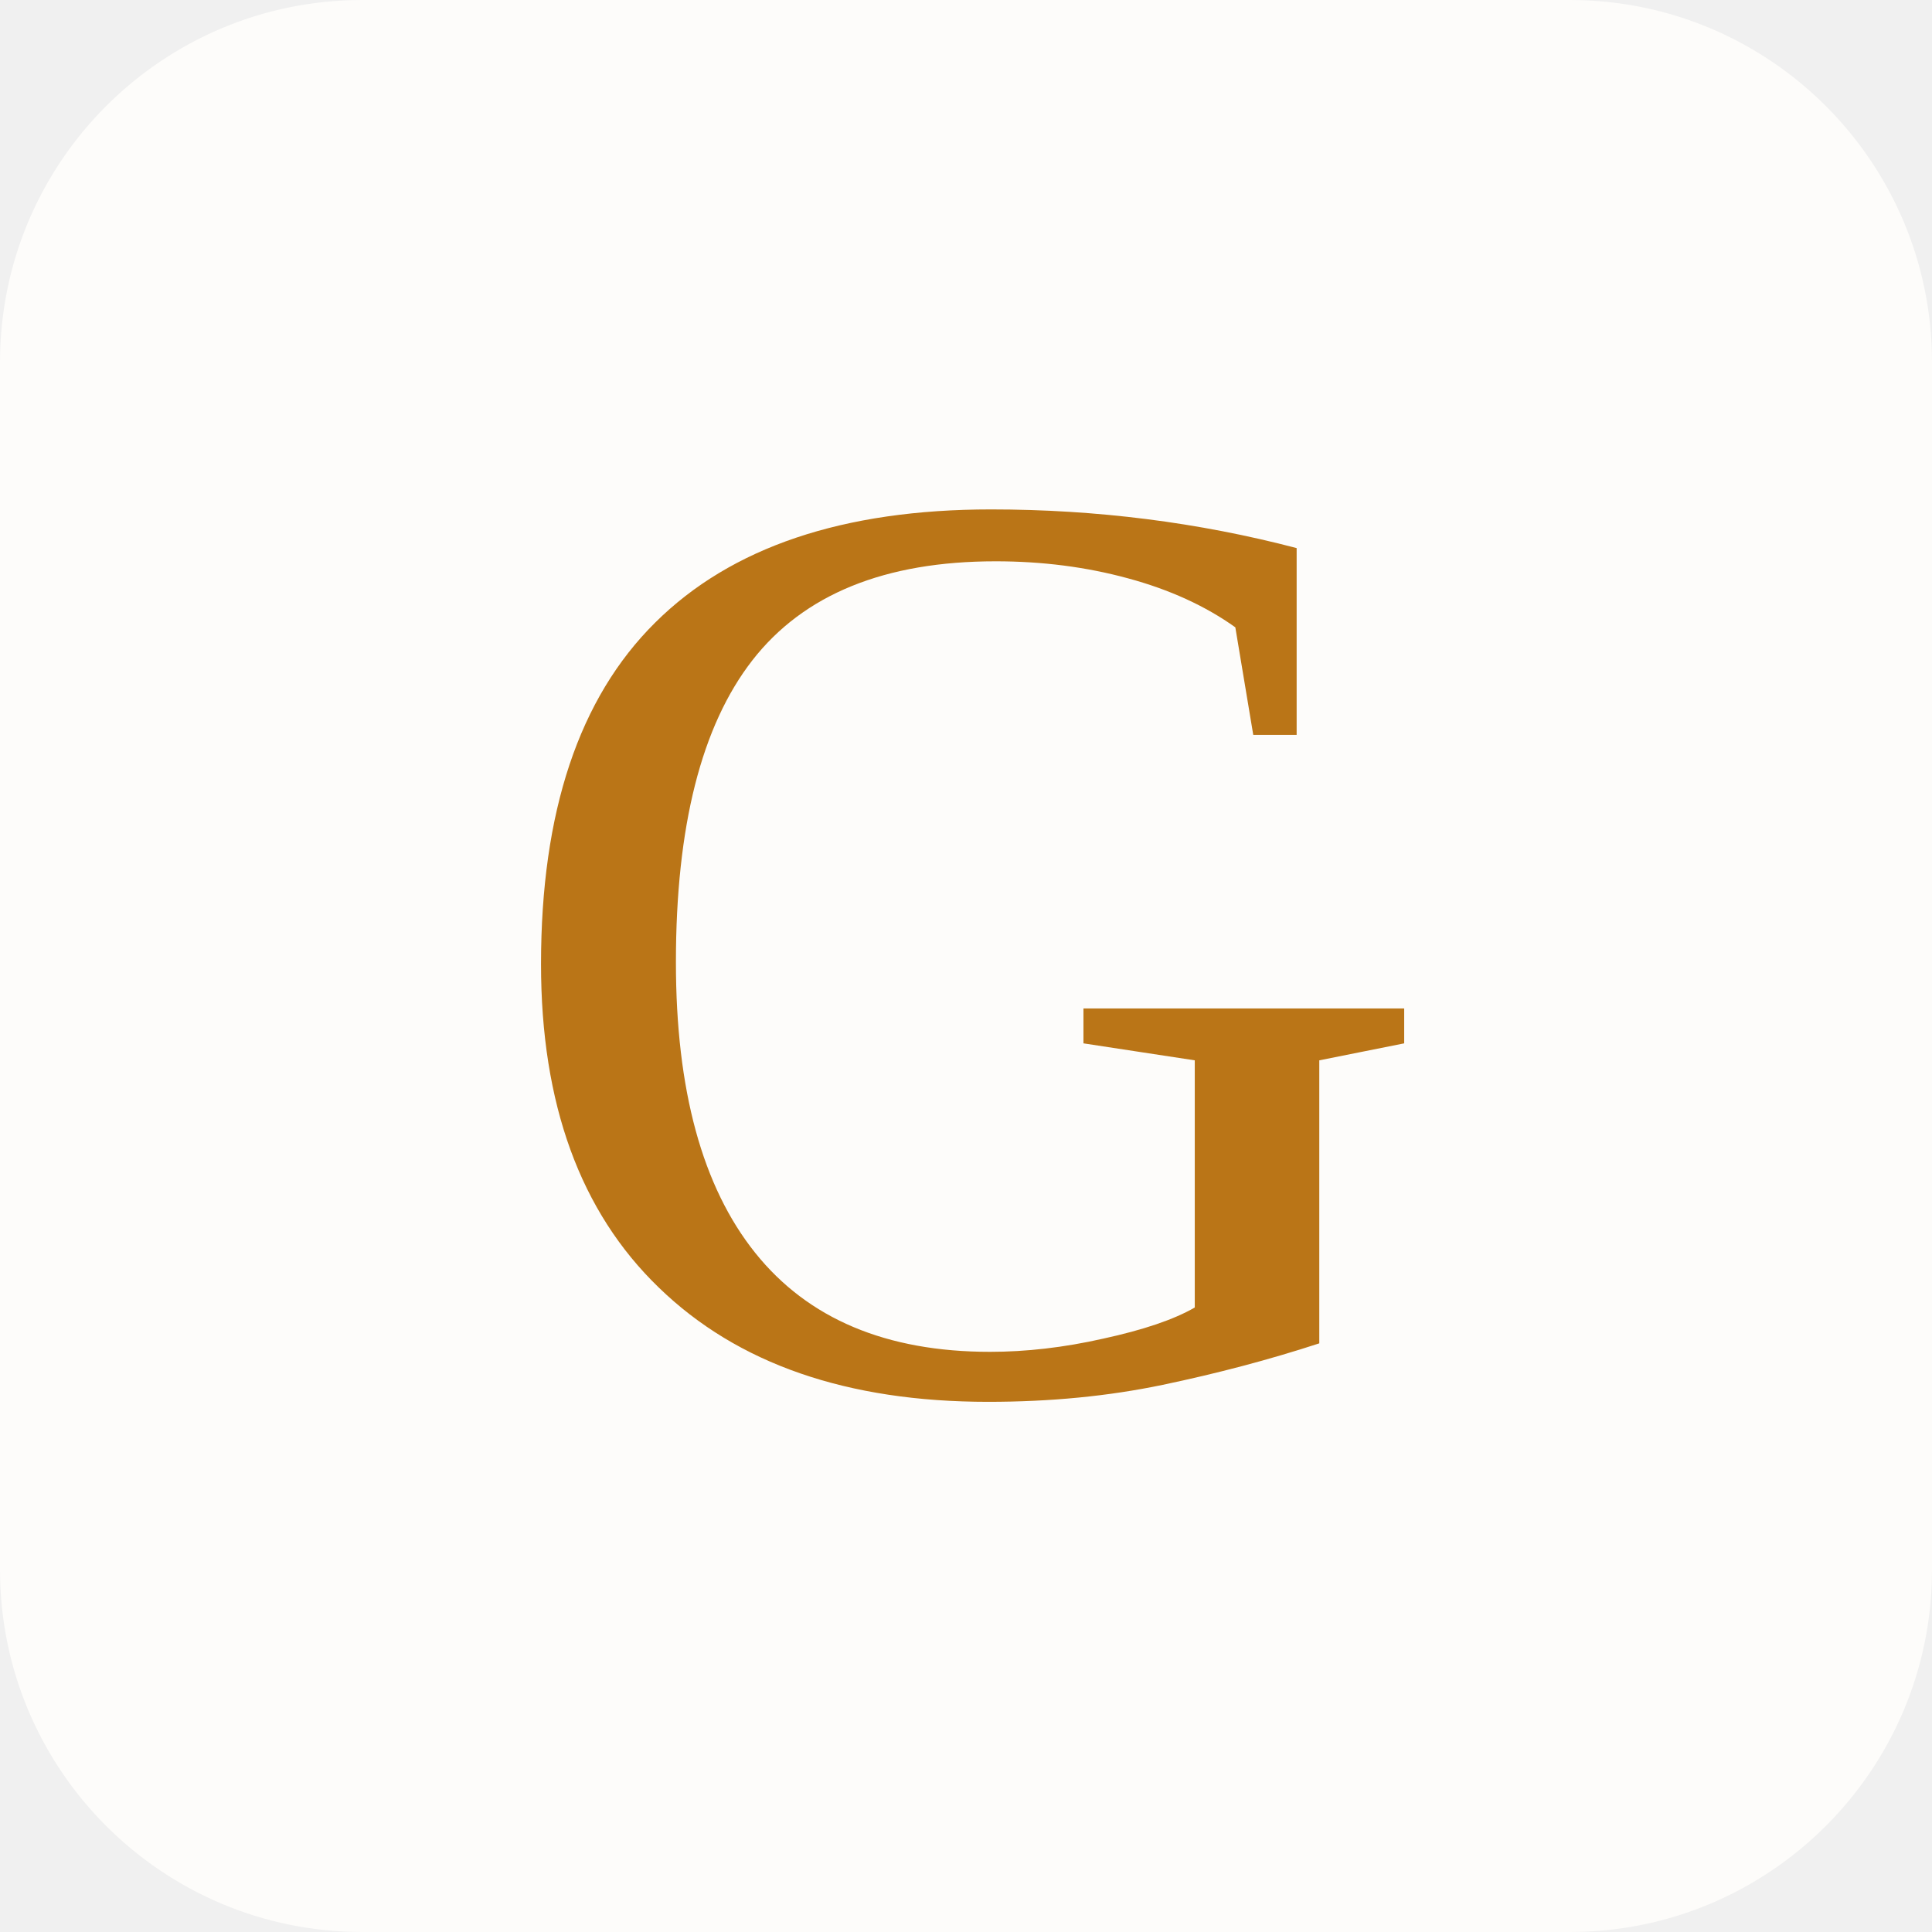
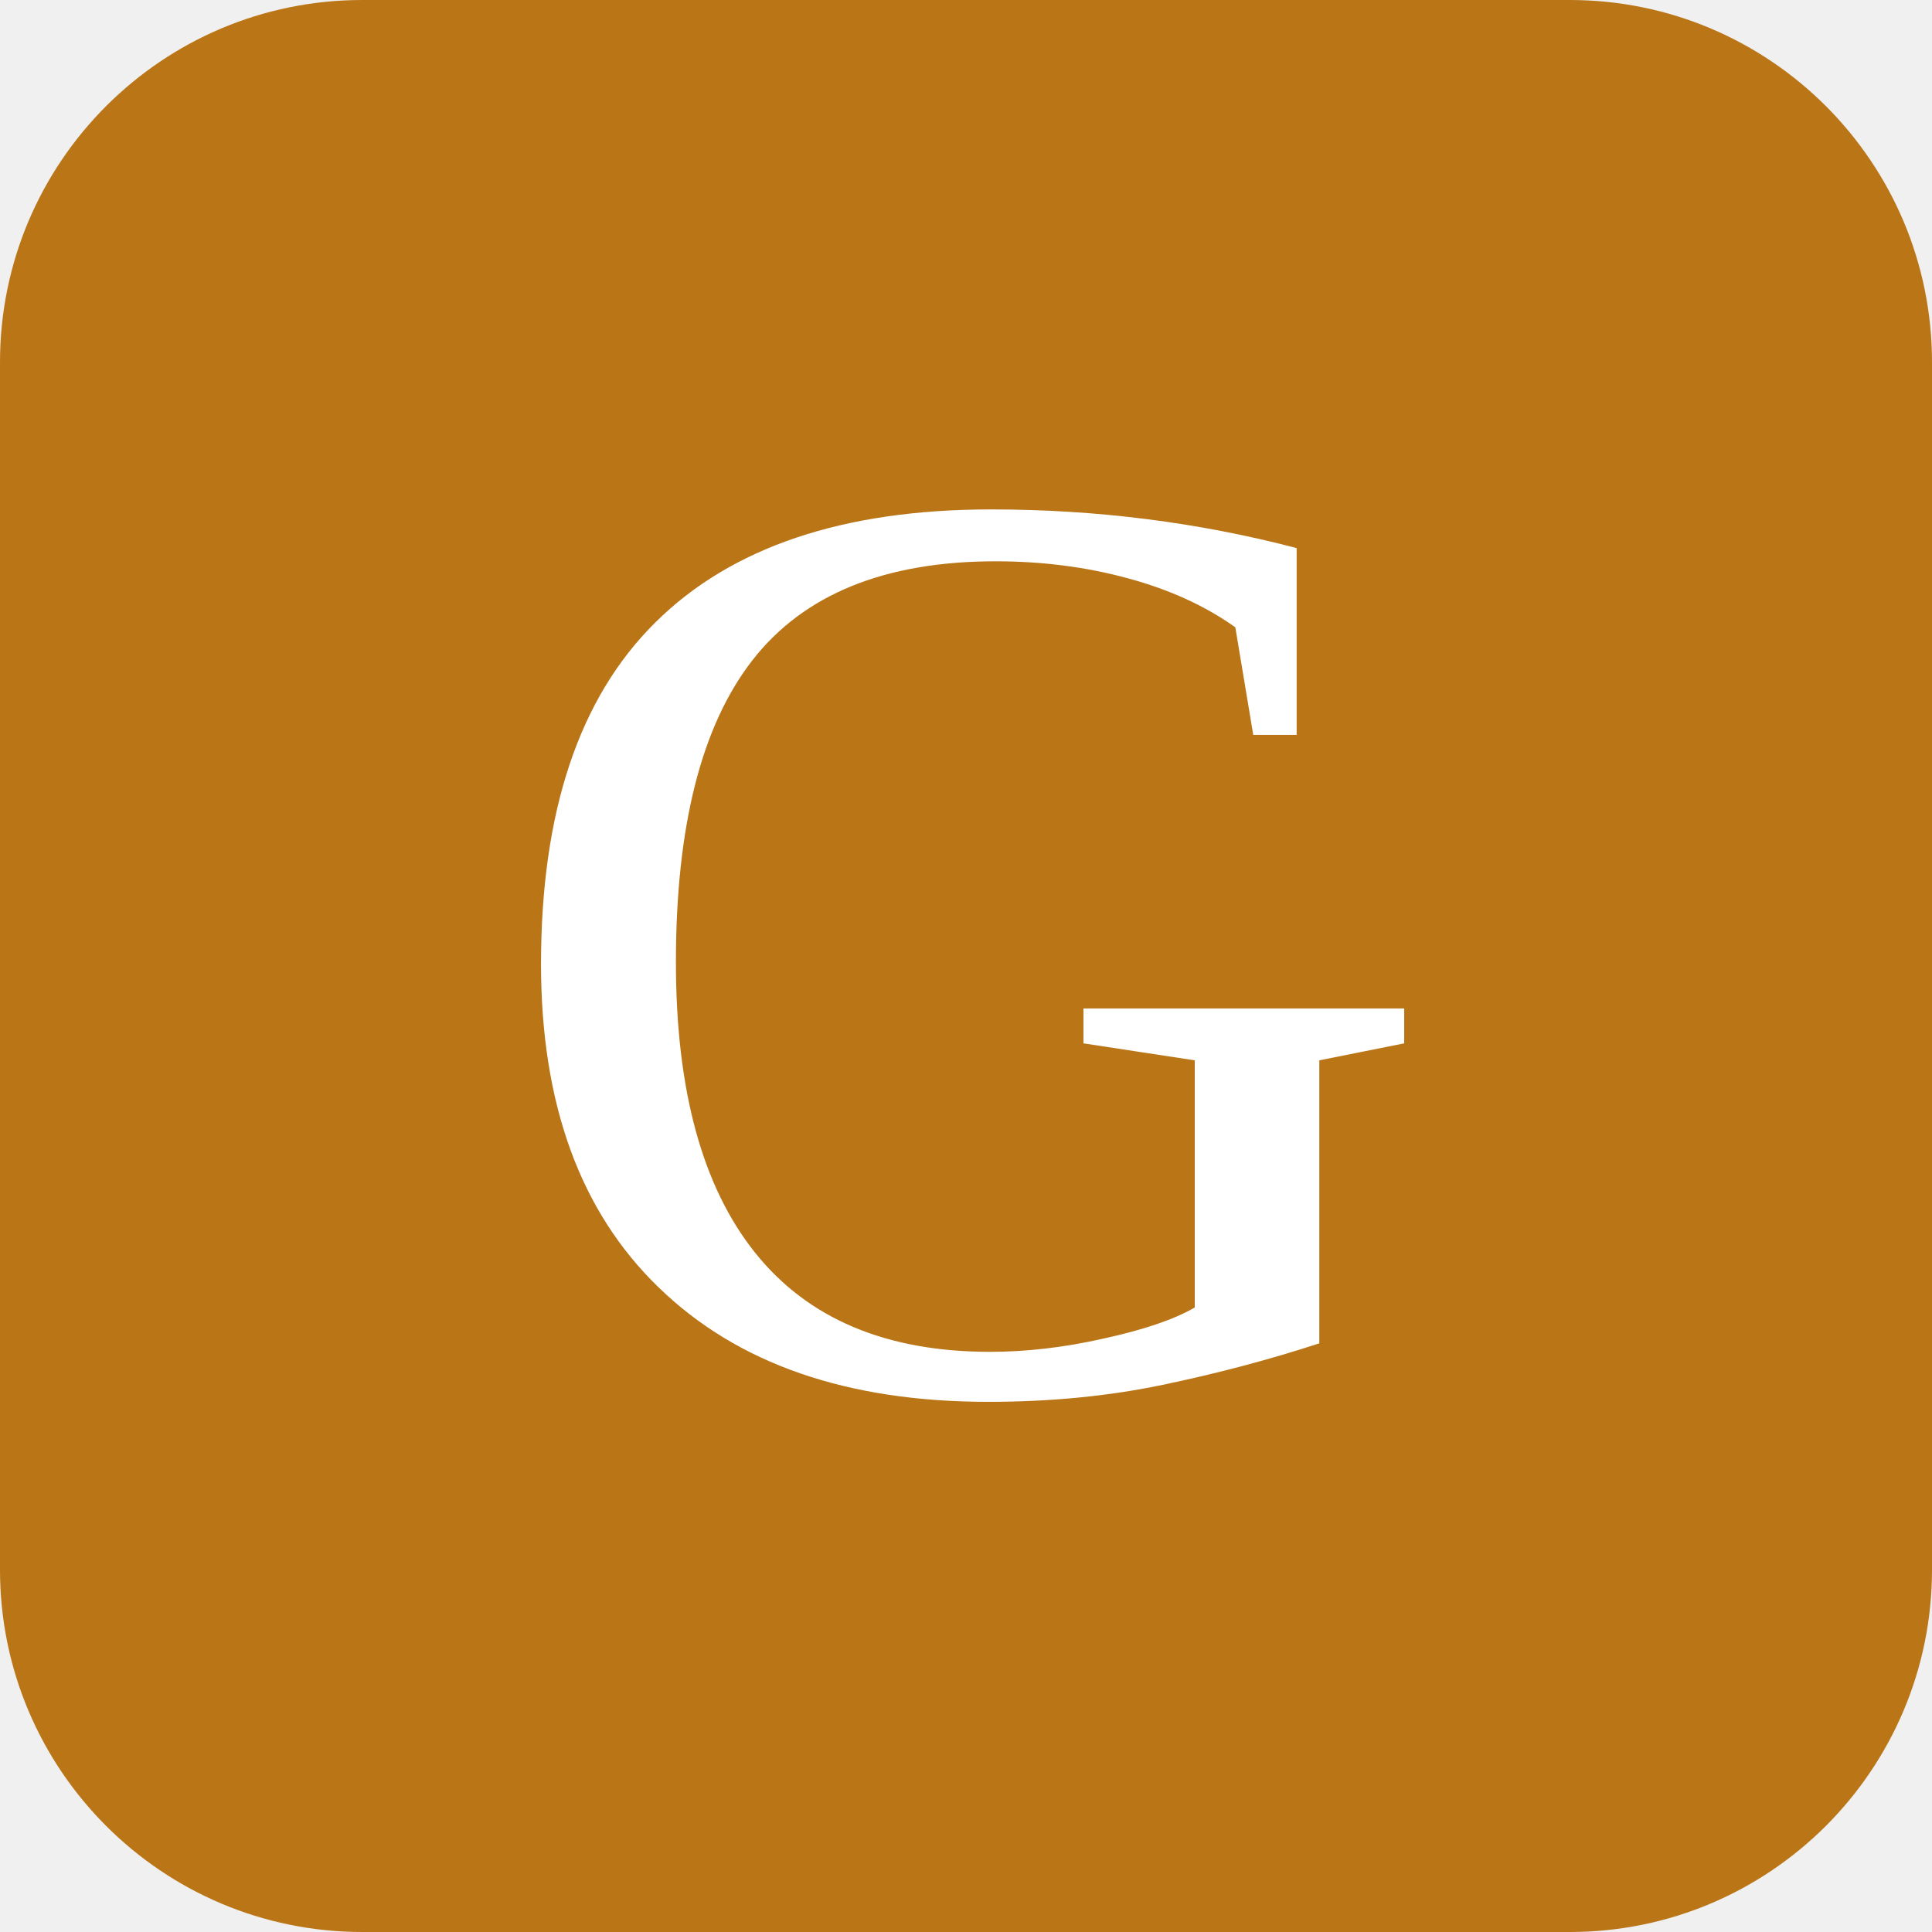
<svg xmlns="http://www.w3.org/2000/svg" viewBox="0 0 32 32">
-   <rect width="32" height="32" rx="6" fill="#FDFCFA" />
-   <text x="16" y="23" font-family="Georgia, 'Times New Roman', serif" font-size="22" font-weight="400" fill="#BA7517" text-anchor="middle">G</text>
+   <rect width="32" height="32" rx="6" fill="#BA7517" />
+   <text x="16" y="23" font-family="Georgia, 'Times New Roman', serif" font-size="22" font-weight="400" fill="#FFFFFF" text-anchor="middle">G</text>
</svg>
